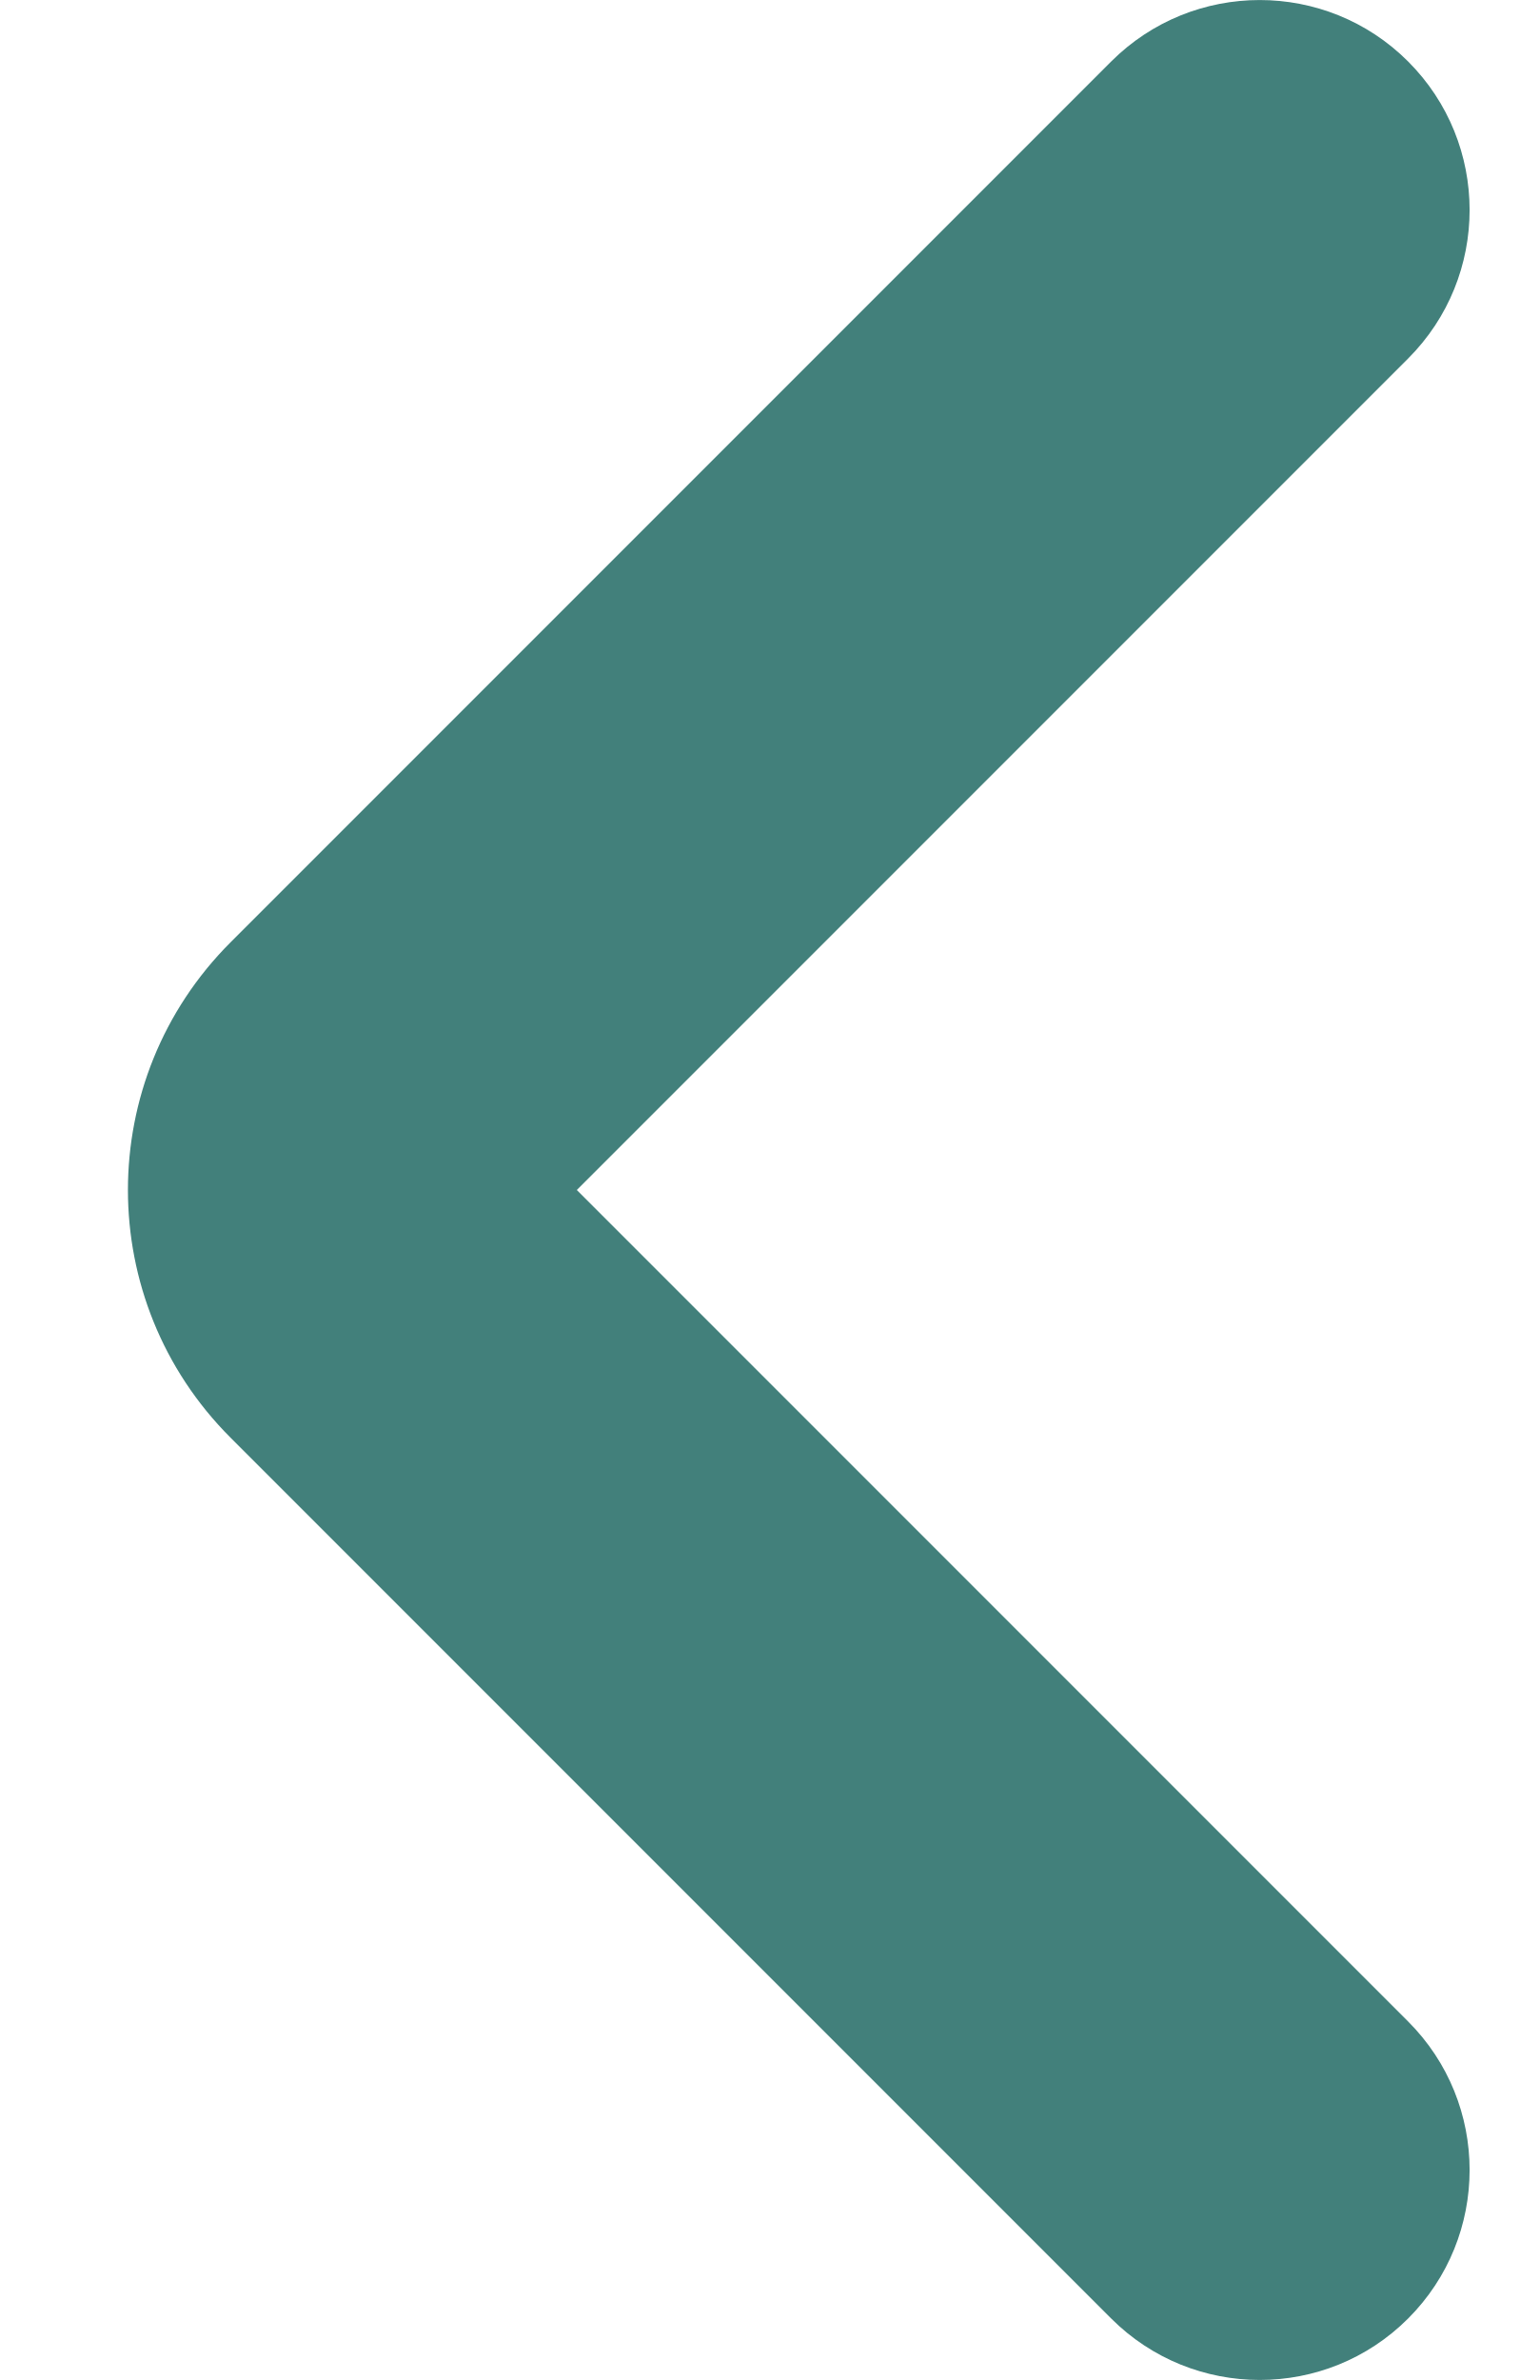
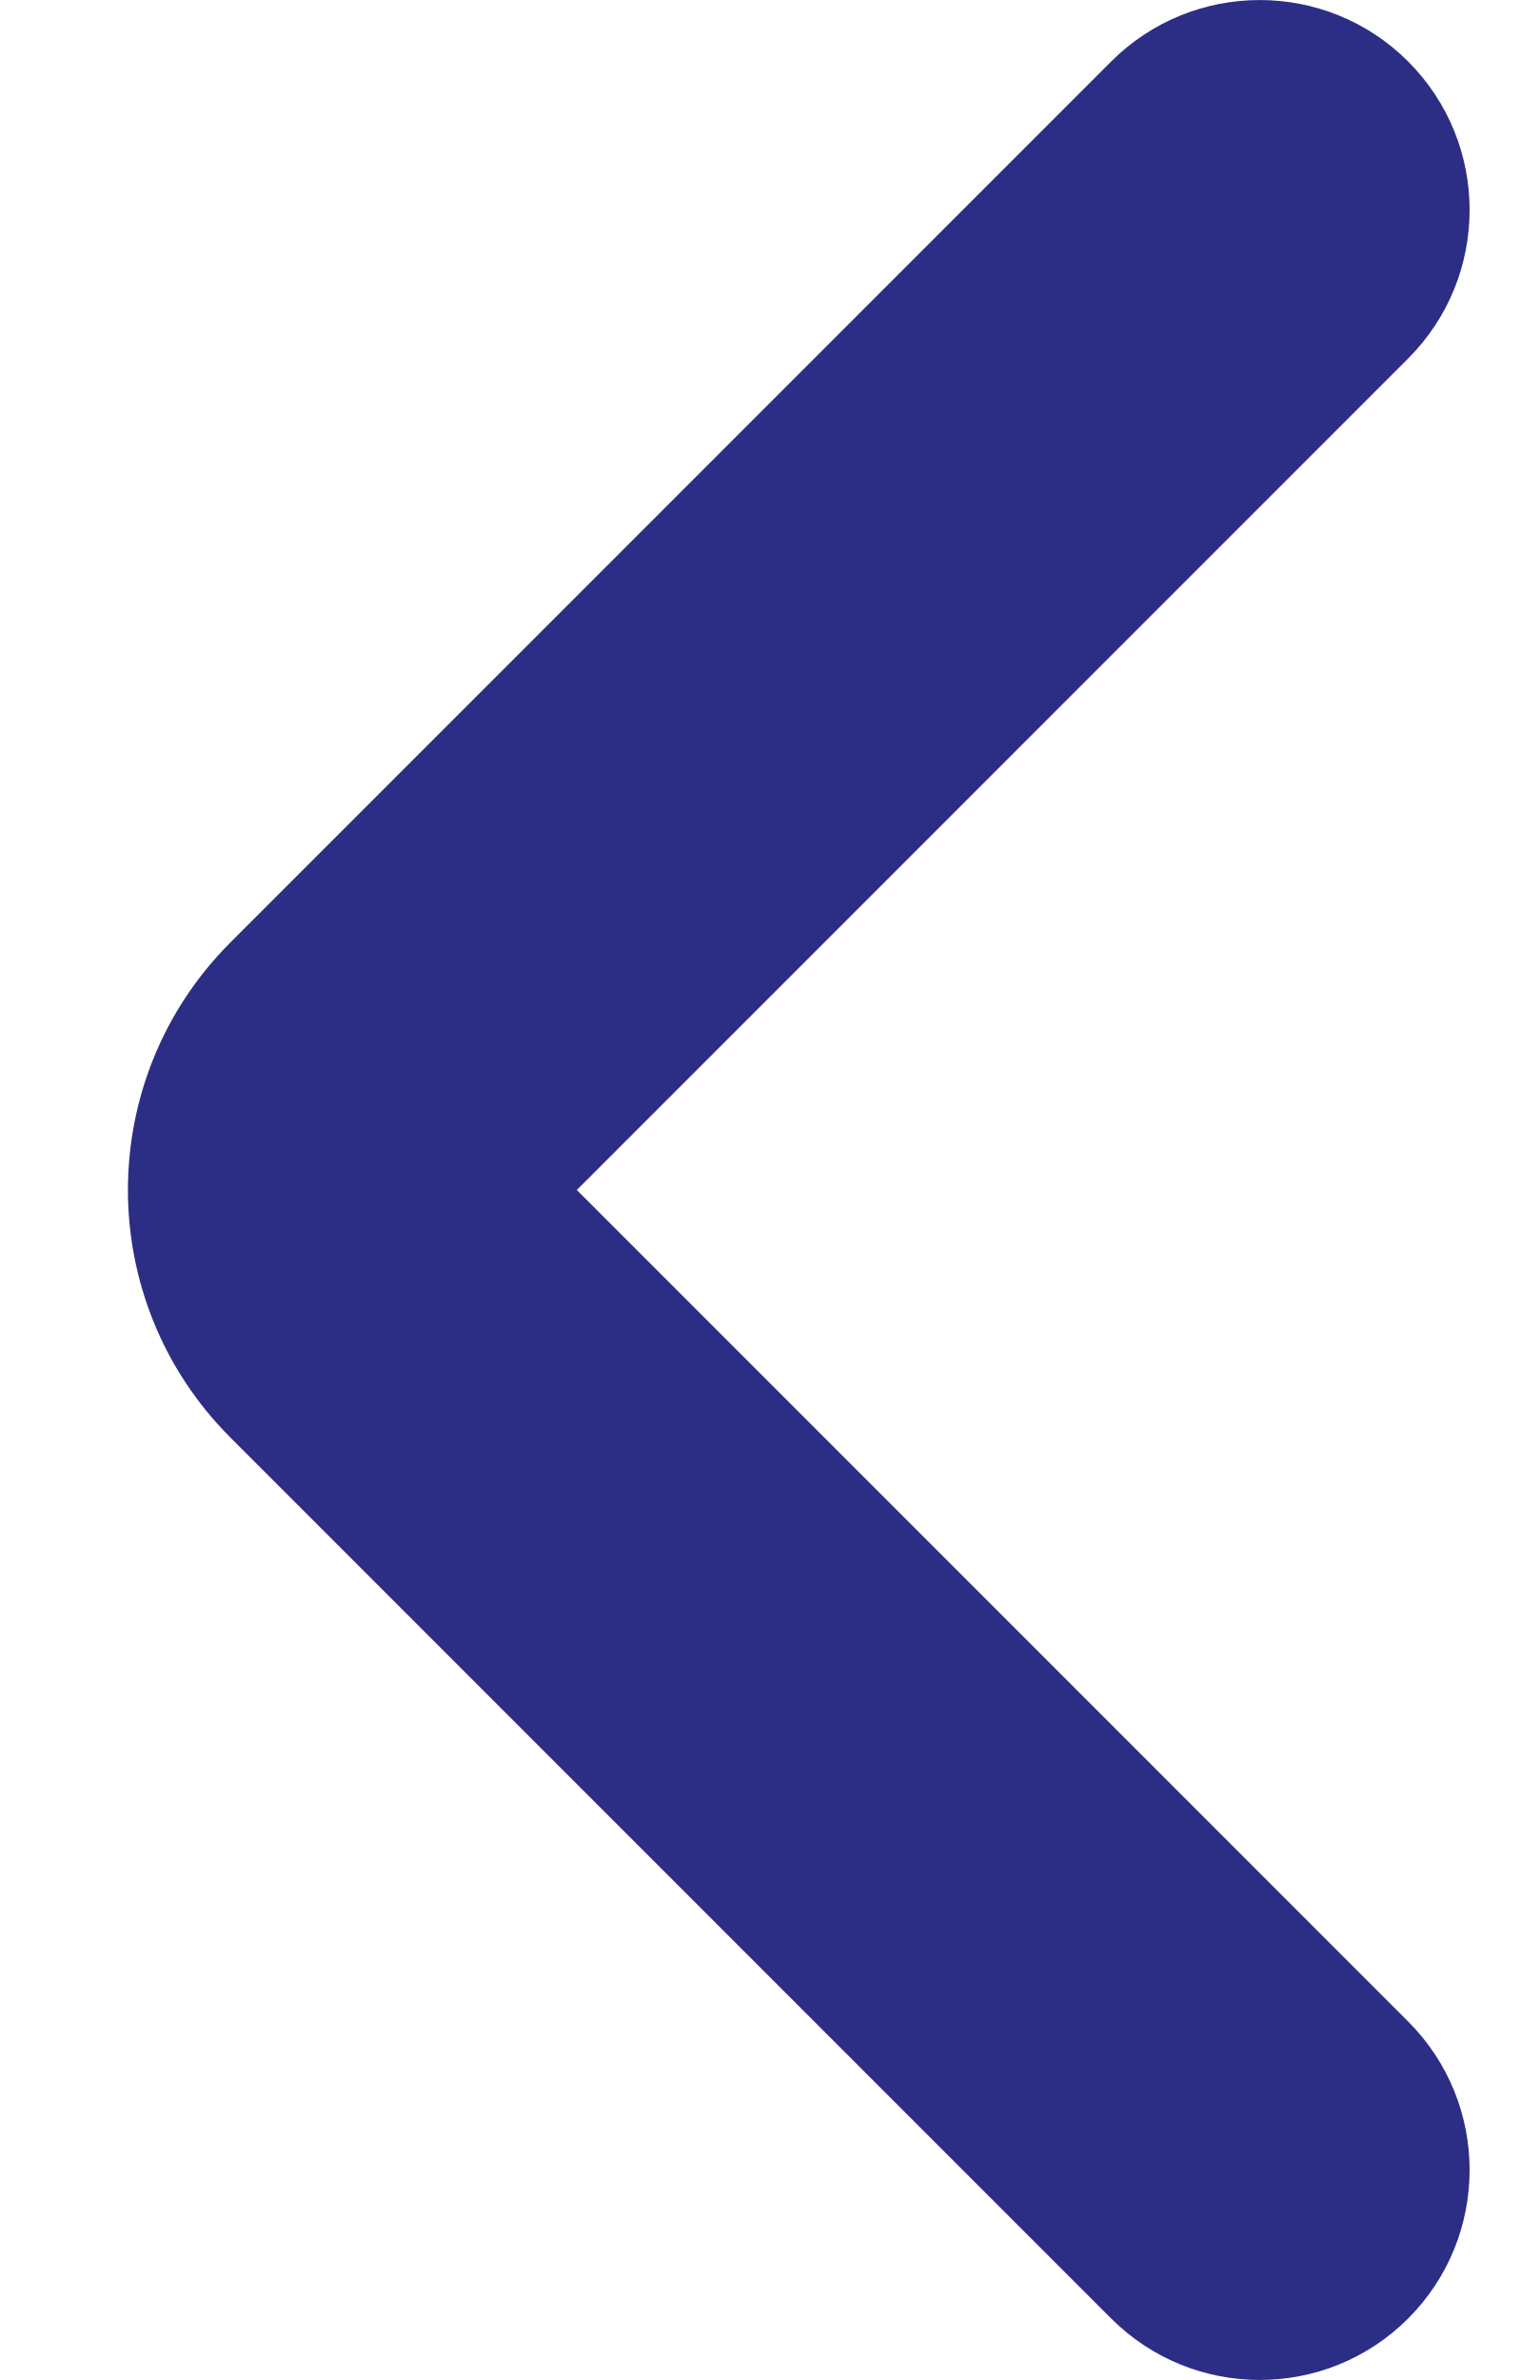
<svg xmlns="http://www.w3.org/2000/svg" width="11" height="17" viewBox="0 0 11 17" fill="none">
-   <path fill-rule="evenodd" clip-rule="evenodd" d="M10.06 0.439C10.646 1.025 10.646 1.975 10.06 2.561L4.121 8.5L10.06 14.439C10.646 15.025 10.646 15.975 10.06 16.561C9.475 17.146 8.525 17.146 7.939 16.561L1.646 10.268C0.67 9.291 0.67 7.709 1.646 6.732L7.939 0.439C8.525 -0.146 9.475 -0.146 10.06 0.439Z" fill="#42807B" />
+   <path fill-rule="evenodd" clip-rule="evenodd" d="M10.06 0.439C10.646 1.025 10.646 1.975 10.06 2.561L4.121 8.5L10.06 14.439C10.646 15.025 10.646 15.975 10.06 16.561C9.475 17.146 8.525 17.146 7.939 16.561L1.646 10.268C0.67 9.291 0.67 7.709 1.646 6.732L7.939 0.439C8.525 -0.146 9.475 -0.146 10.06 0.439Z" fill="#2c2d84" />
</svg>
